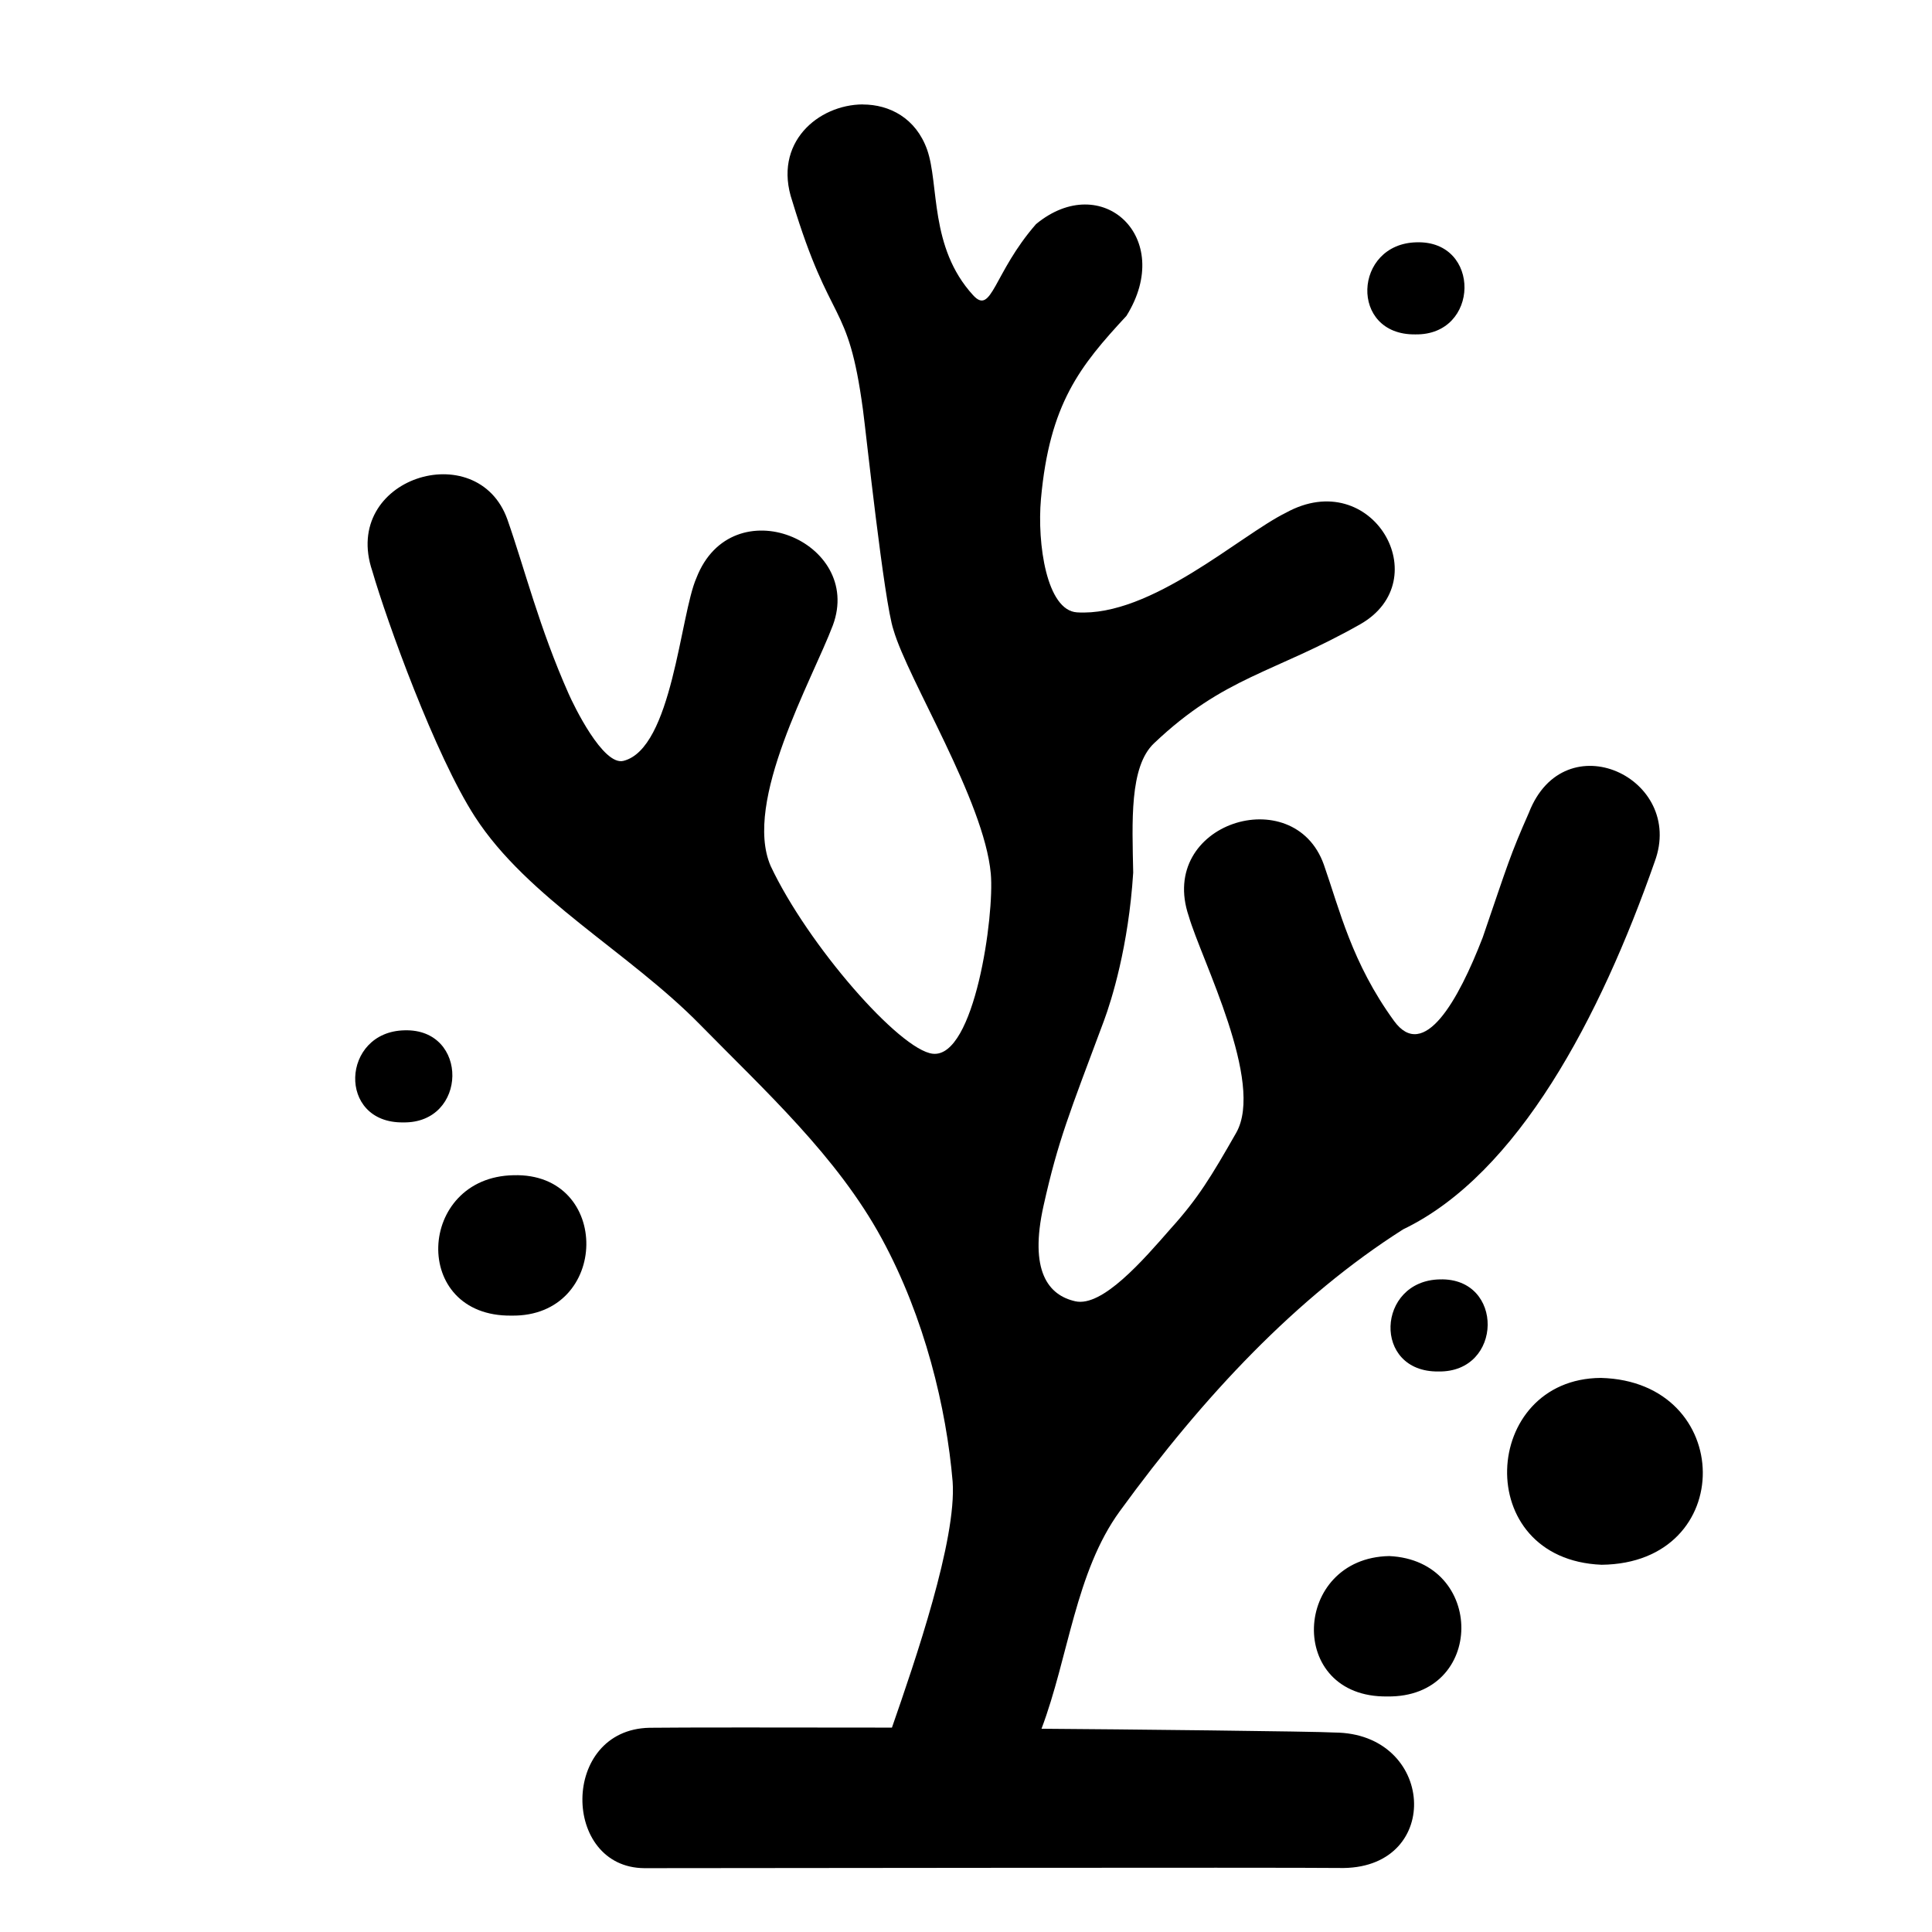
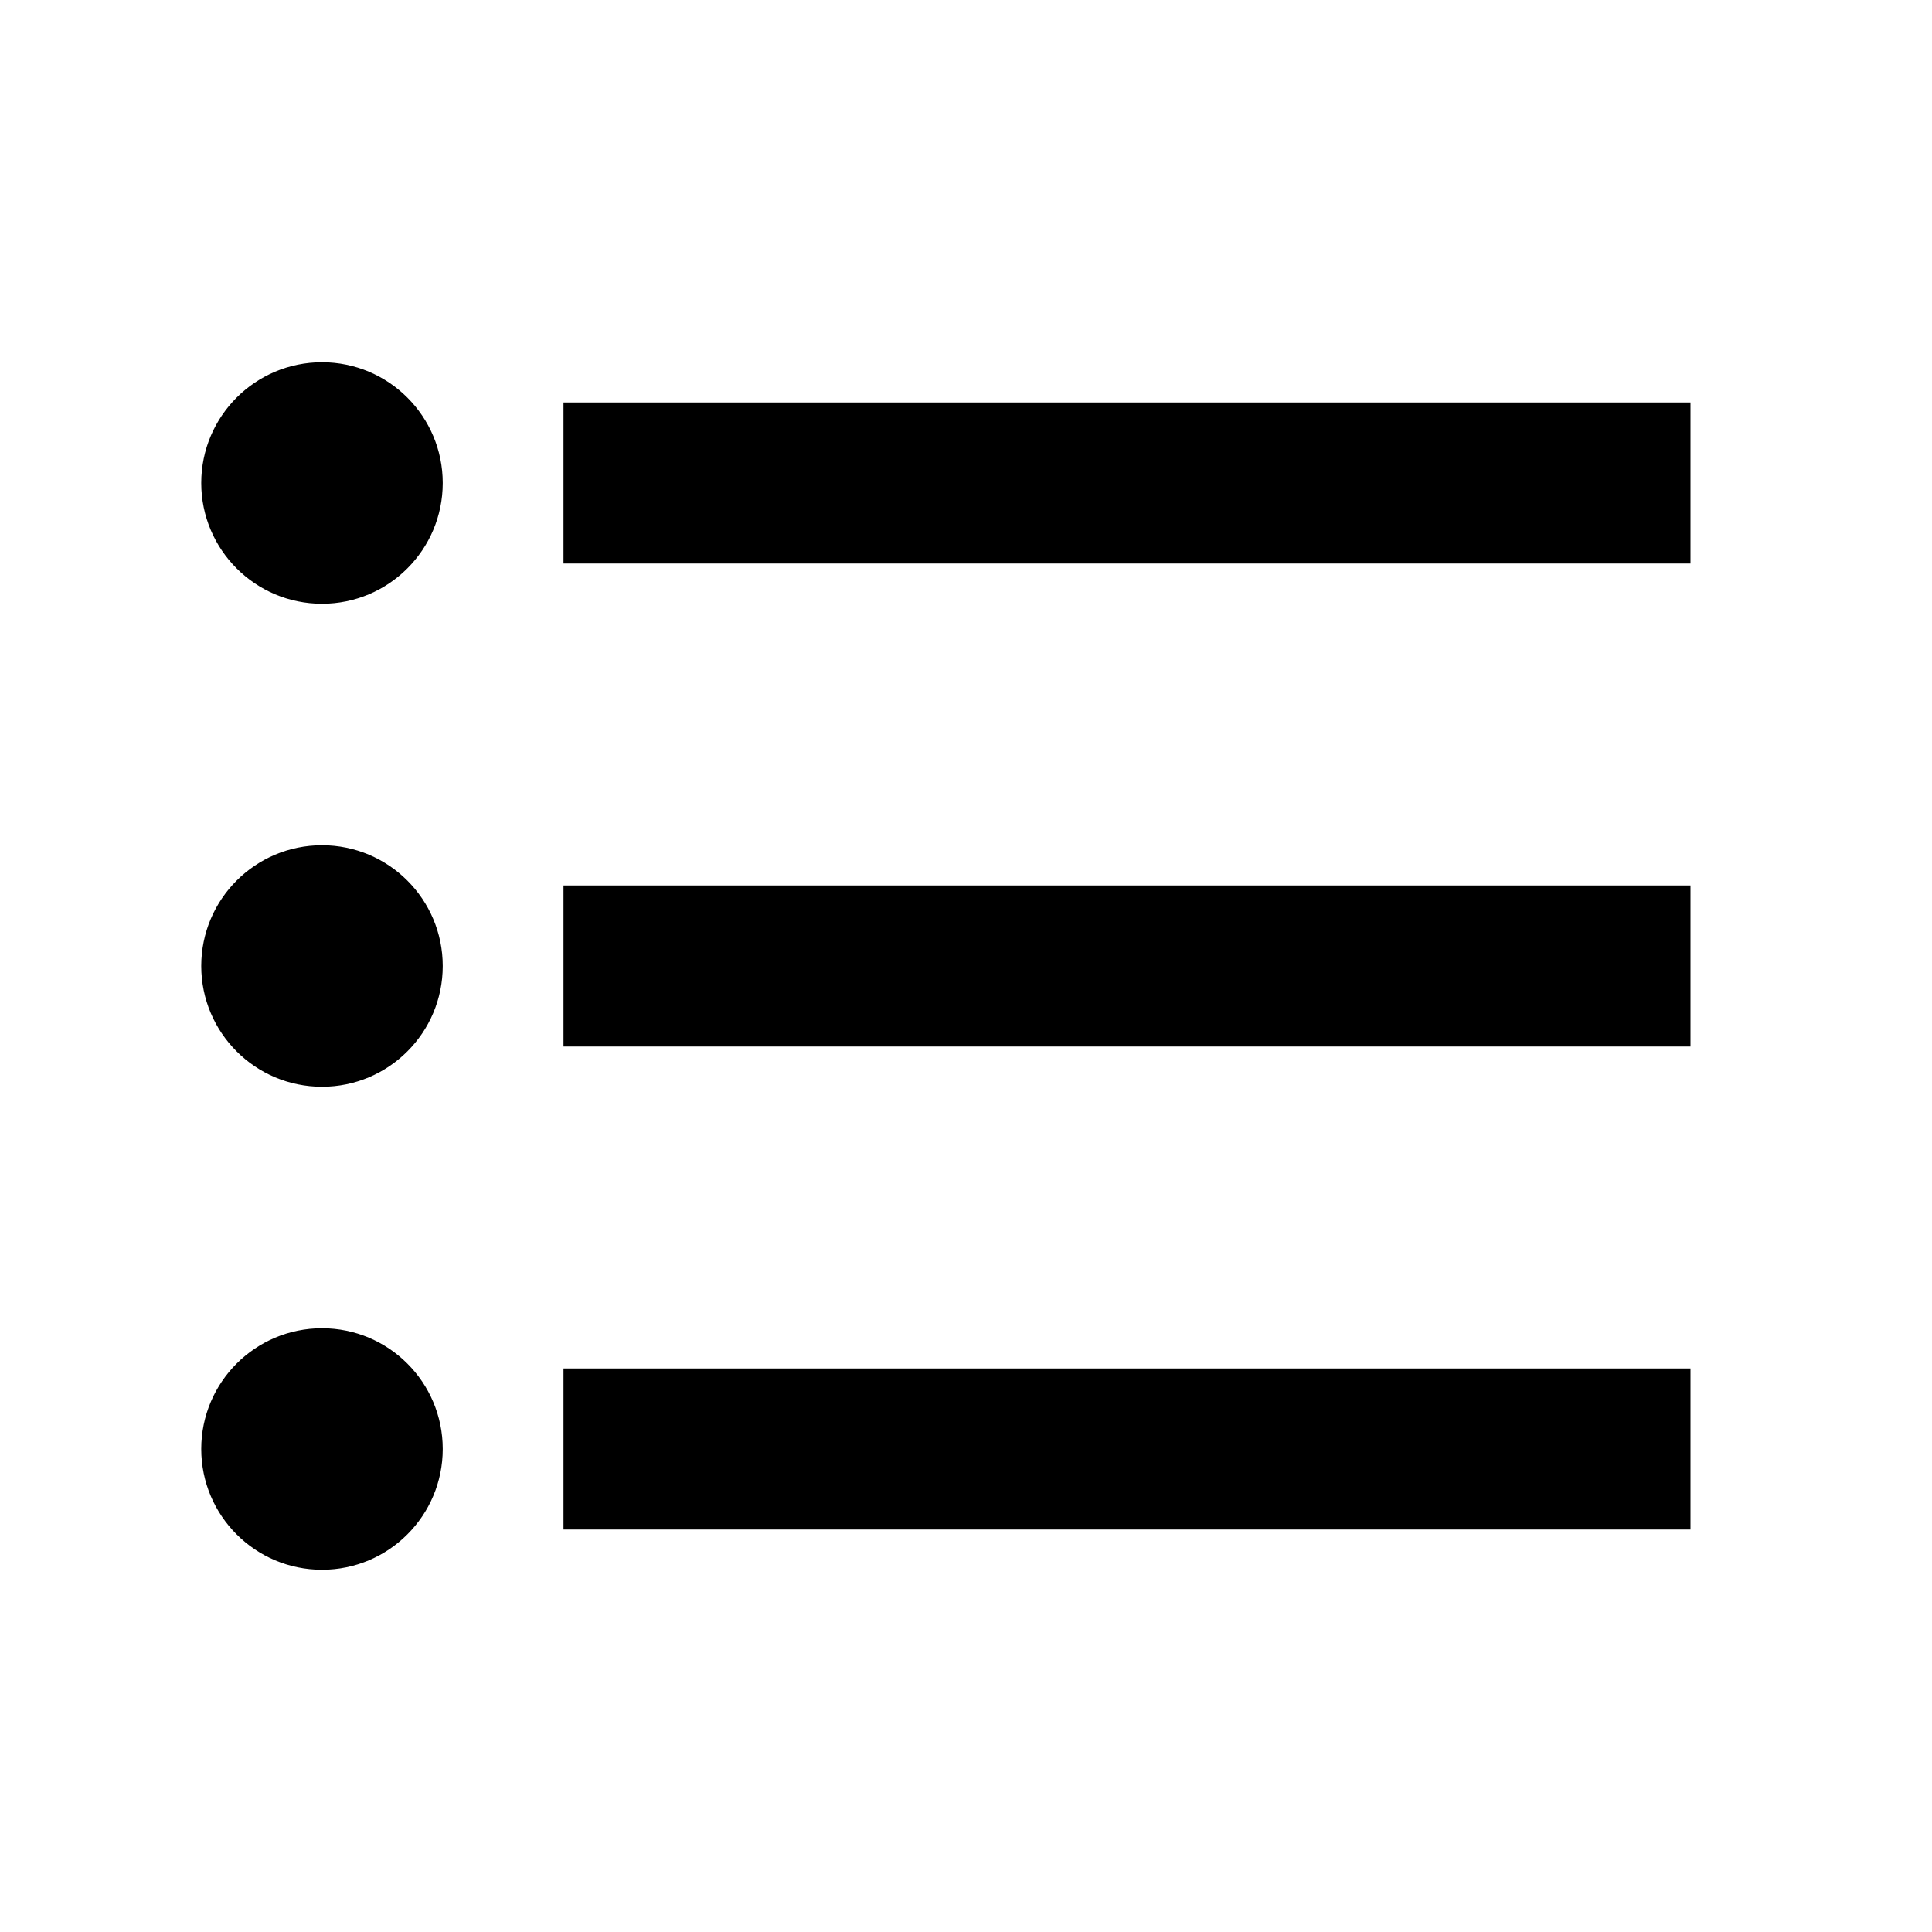
- <svg xmlns="http://www.w3.org/2000/svg" version="1.1" viewBox="0 0 24 24">
-   <path d="m10.719 1.297c-0.554 0.002-1.123 0.478-0.877 1.201 0.481 1.587 0.691 1.205 0.878 2.592 0.036 0.263 0.262 2.389 0.379 2.734 0.18 0.621 1.126 2.121 1.209 3.028 0.047 0.517-0.201 2.293-0.72 2.238-0.411-0.044-1.555-1.354-2.015-2.333-0.345-0.8 0.517-2.311 0.773-2.989 0.386-1.04-1.253-1.727-1.695-0.588-0.202 0.458-0.3 2.121-0.907 2.272-0.254 0.063-0.619-0.694-0.68-0.833-0.367-0.826-0.545-1.55-0.761-2.166-0.373-1.045-2.071-0.516-1.678 0.641 0.18 0.621 0.781 2.288 1.275 3.052 0.653 1.01 1.912 1.681 2.795 2.581 0.808 0.824 1.704 1.639 2.258 2.658 0.535 0.983 0.804 2.11 0.881 3.02 0.052 0.722-0.467 2.23-0.754 3.056-1.283-0.002-2.638-0.003-3.012 2e-3 -1.109 0.023-1.092 1.739-0.062 1.744 0.721 7e-4 7.911-0.011 8.686-2e-3 1.234-0.018 1.131-1.677-0.116-1.683-0.211-0.014-2.708-0.041-3.638-0.047 0.335-0.888 0.423-1.949 0.973-2.703 1.042-1.432 2.198-2.661 3.52-3.501 1.429-0.687 2.45-2.642 3.124-4.566 0.386-1.04-1.121-1.747-1.563-0.608-0.236 0.535-0.257 0.626-0.573 1.548-0.302 0.782-0.731 1.547-1.102 1.037-0.525-0.723-0.675-1.38-0.872-1.942-0.373-1.045-2.071-0.516-1.678 0.641 0.159 0.547 0.946 2.065 0.589 2.692-0.309 0.541-0.472 0.812-0.811 1.187-0.344 0.394-0.851 0.98-1.187 0.905-0.336-0.075-0.576-0.376-0.394-1.19s0.32-1.143 0.75-2.296c0.093-0.251 0.305-0.921 0.363-1.839-0.012-0.628-0.049-1.315 0.258-1.606 0.876-0.832 1.485-0.869 2.562-1.479 0.964-0.549 0.149-1.975-0.922-1.386-0.573 0.282-1.675 1.296-2.596 1.238-0.377-0.023-0.497-0.854-0.448-1.408 0.107-1.186 0.485-1.652 1.062-2.275 0.607-0.974-0.305-1.815-1.123-1.14-0.53 0.607-0.548 1.14-0.782 0.883-0.545-0.595-0.419-1.377-0.571-1.808-0.14-0.392-0.467-0.561-0.799-0.561z" stroke-width=".742" />
-   <path d="m17.257 19.33c-1.201 0.023-1.283 1.76-0.025 1.744 1.223 0.019 1.226-1.69 0.025-1.744z" stroke-width=".473" />
-   <path d="m19.886 17.117c-1.488 0.009-1.619 2.255 0.01 2.321 1.694-0.018 1.661-2.279-0.01-2.321z" stroke-width=".629" />
-   <path d="m17.887 15.893c-0.788 0.015-0.842 1.155-0.017 1.144 0.803 0.013 0.819-1.167 0.017-1.144z" stroke-width=".31" />
-   <path d="m6.379 14.599c-1.201 0.023-1.283 1.76-0.025 1.744 1.223 0.019 1.248-1.779 0.025-1.744z" stroke-width=".473" />
-   <path d="m5.026 12.799c-0.788 0.015-0.842 1.155-0.017 1.144 0.803 0.013 0.819-1.167 0.017-1.144z" stroke-width=".31" />
-   <path d="m17.599 3.01c-0.788 0.015-0.842 1.155-0.017 1.144 0.803 0.013 0.819-1.167 0.017-1.144z" stroke-width=".31" />
+ <svg xmlns="http://www.w3.org/2000/svg" viewBox="0 0 24 24">
+   <path d="M7,5H21V7H7V5M7,13V11H21V13H7M4,4.5A1.5,1.5 0 0,1 5.5,6A1.5,1.5 0 0,1 4,7.5A1.5,1.5 0 0,1 2.5,6A1.5,1.5 0 0,1 4,4.5M4,10.5A1.5,1.5 0 0,1 5.5,12A1.5,1.5 0 0,1 4,13.5A1.5,1.5 0 0,1 2.5,12A1.5,1.5 0 0,1 4,10.5M7,19V17H21V19H7M4,16.5A1.5,1.5 0 0,1 5.5,18A1.5,1.5 0 0,1 4,19.5A1.5,1.5 0 0,1 2.5,18A1.5,1.5 0 0,1 4,16.5Z" />
</svg>
